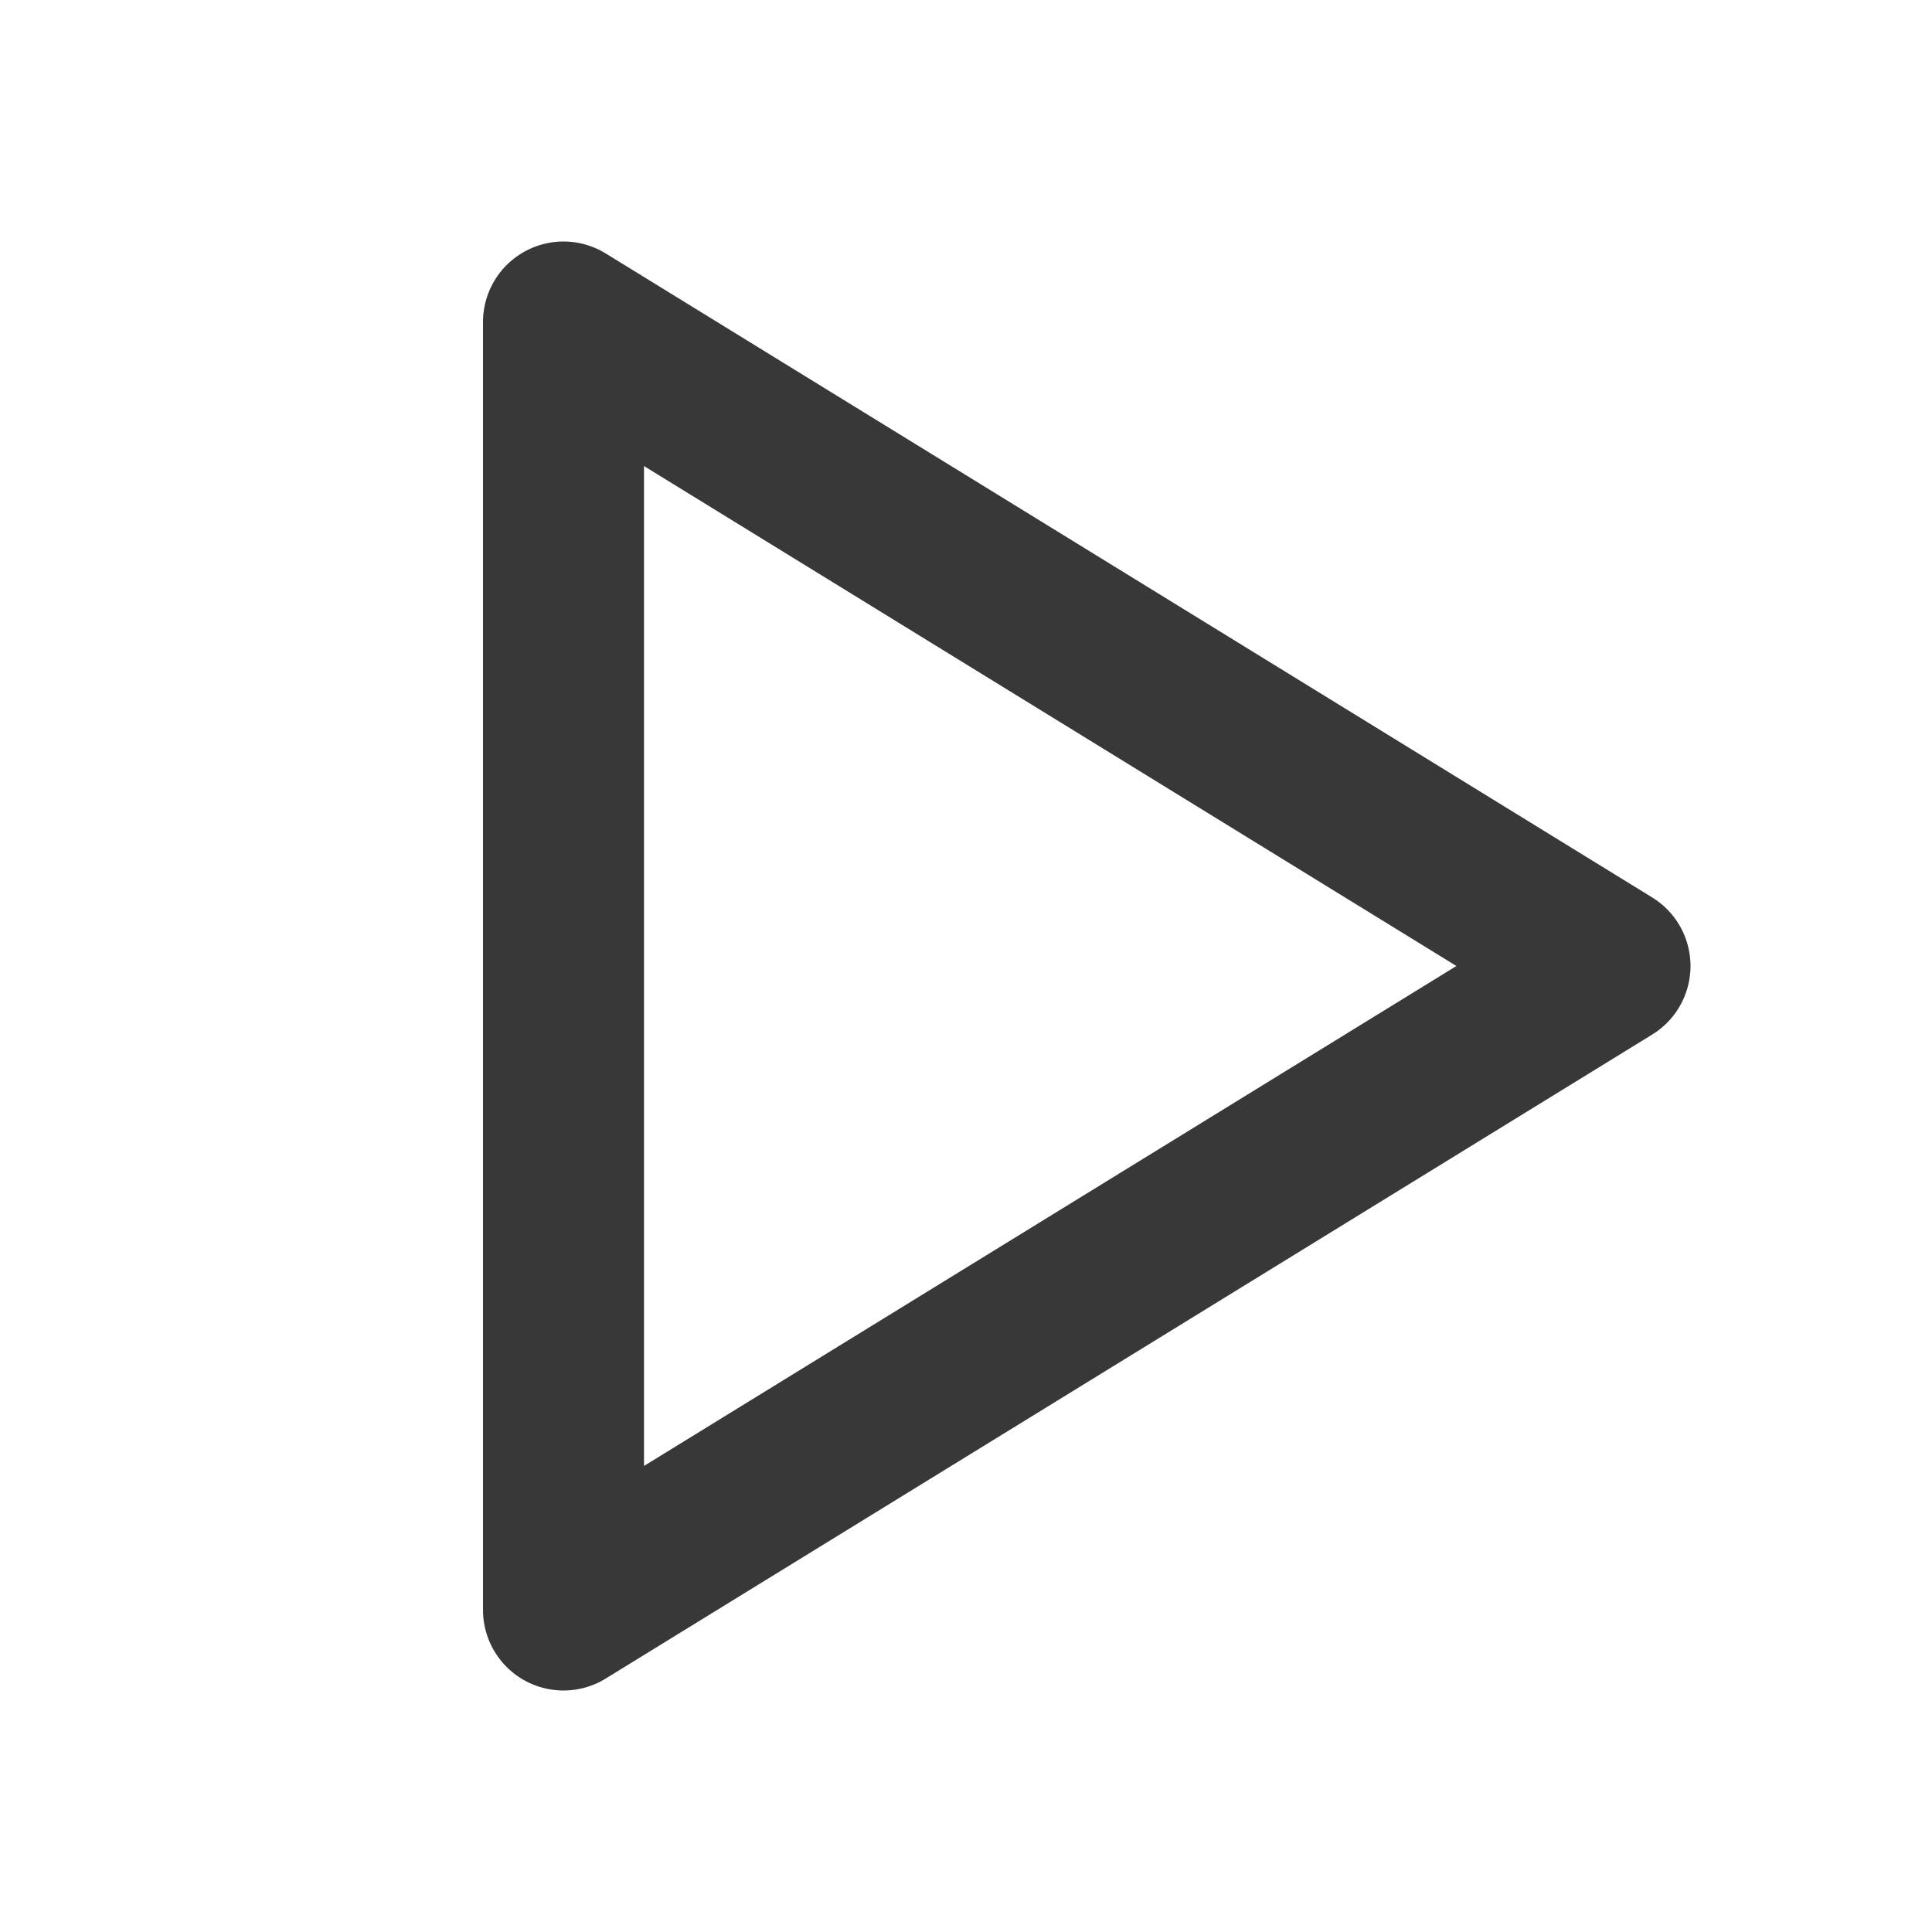
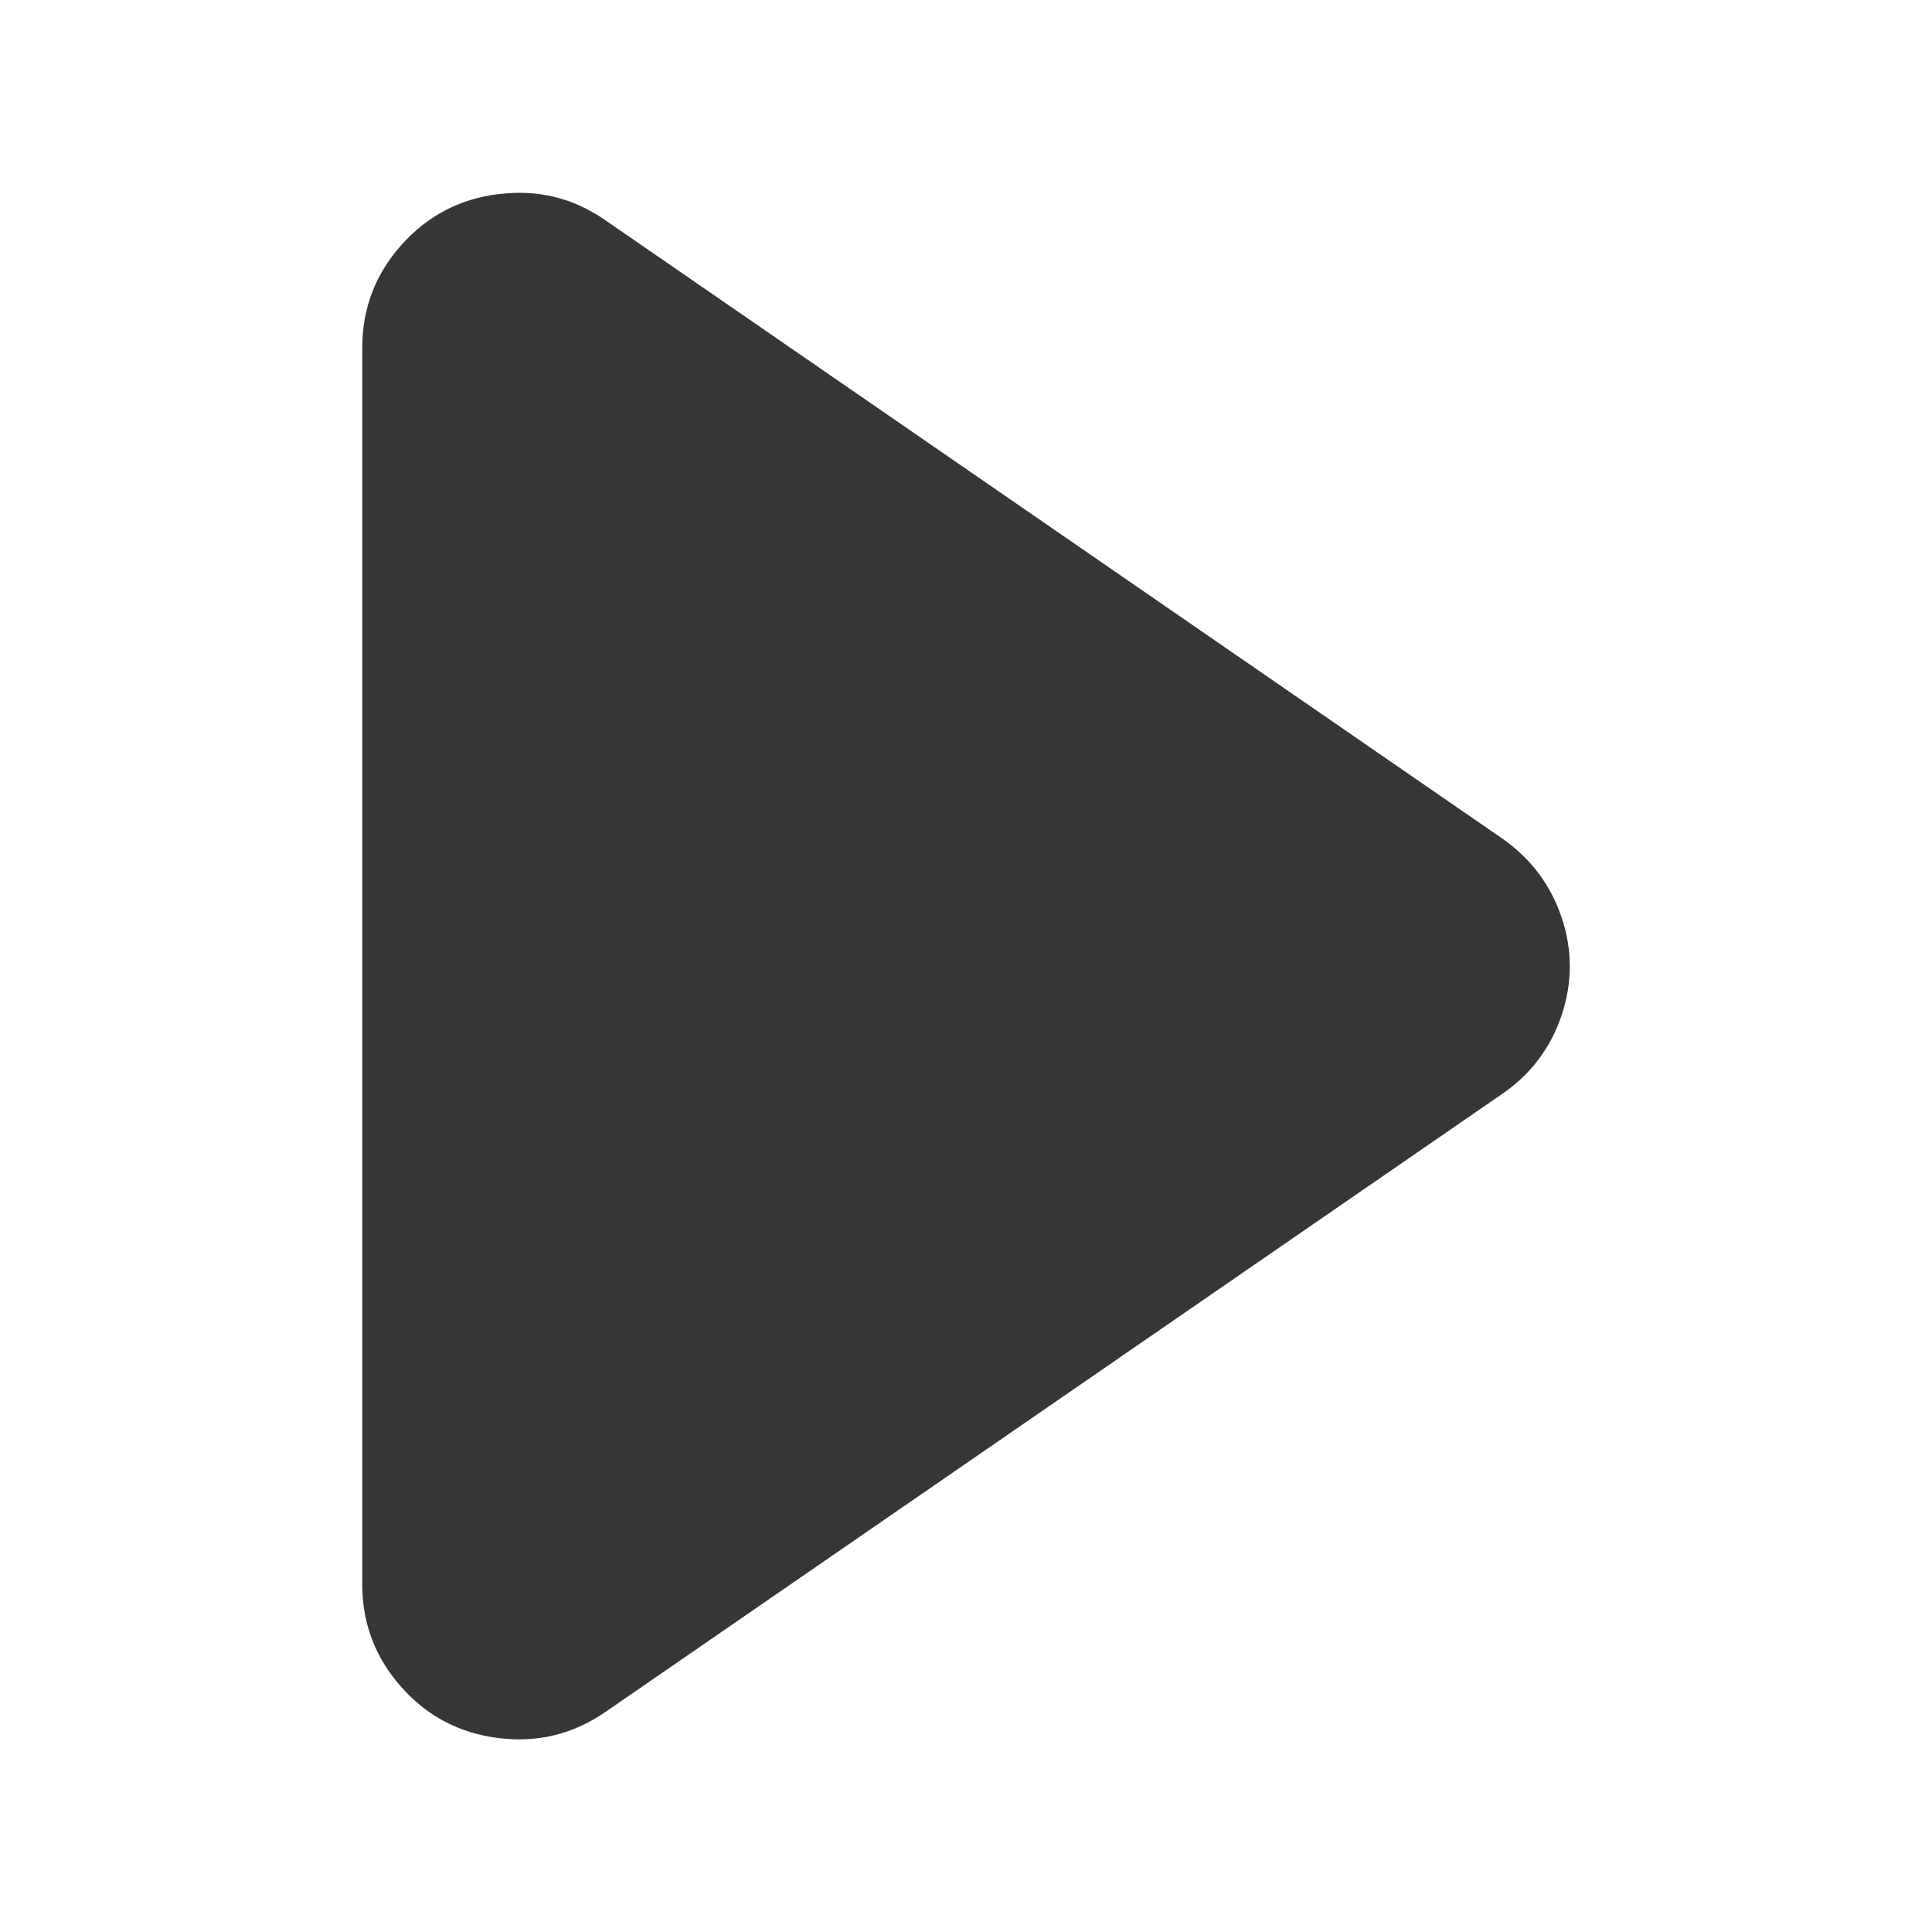
- <svg xmlns="http://www.w3.org/2000/svg" width="16" height="16" viewBox="0 0 24 24" fill="none" stroke="#383838" stroke-width="2" stroke-linecap="round" stroke-linejoin="round">
-   <path d="M7 4v16l13-8z" />
+ <svg xmlns="http://www.w3.org/2000/svg" width="16" height="16" enable-background="new" version="1.1">
+   <path d="m4.129 1.607c-0.322 0.04-0.589 0.18-0.805 0.422s-0.324 0.527-0.324 0.851v10.241c0 0.325 0.109 0.609 0.324 0.851 0.215 0.242 0.483 0.382 0.805 0.422 0.322 0.04 0.614-0.031 0.883-0.215l7.429-5.12c0.237-0.162 0.402-0.384 0.492-0.652 0.09-0.271 0.09-0.54 0-0.808-0.09-0.269-0.254-0.487-0.488-0.652l-7.433-5.124c-0.268-0.186-0.562-0.256-0.883-0.215z" fill="#363636" stroke-width="2" />
</svg>
